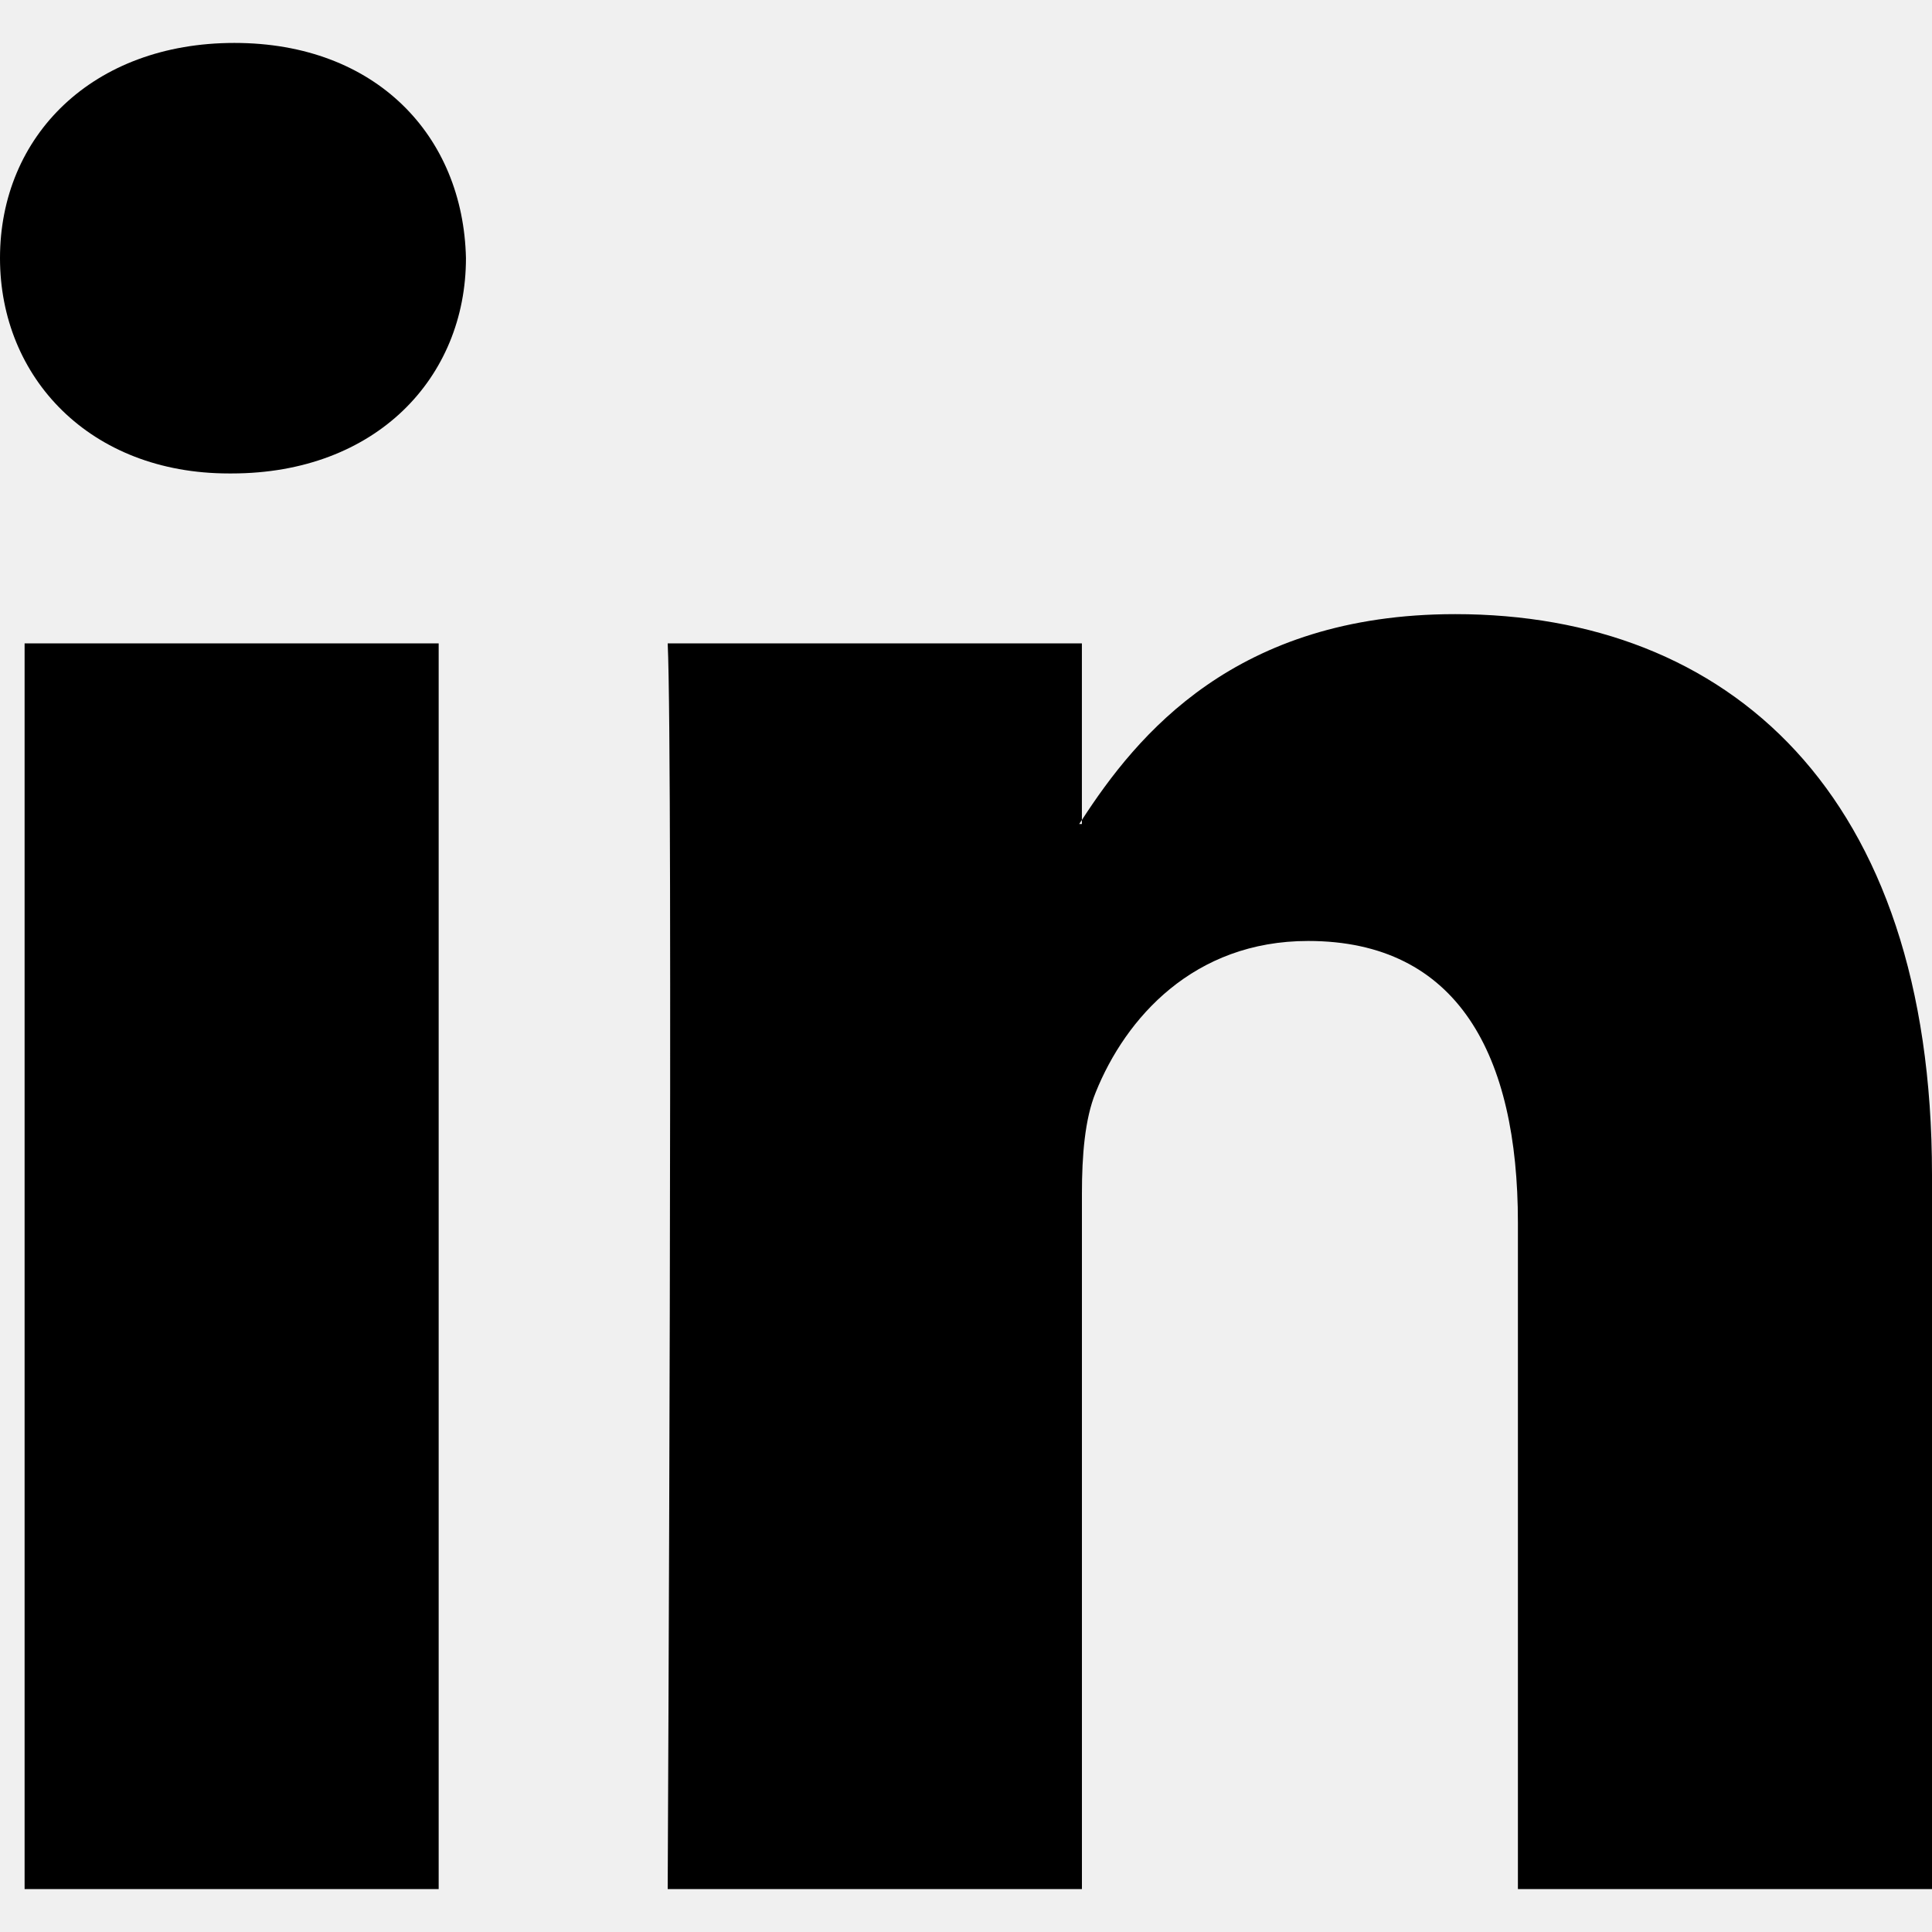
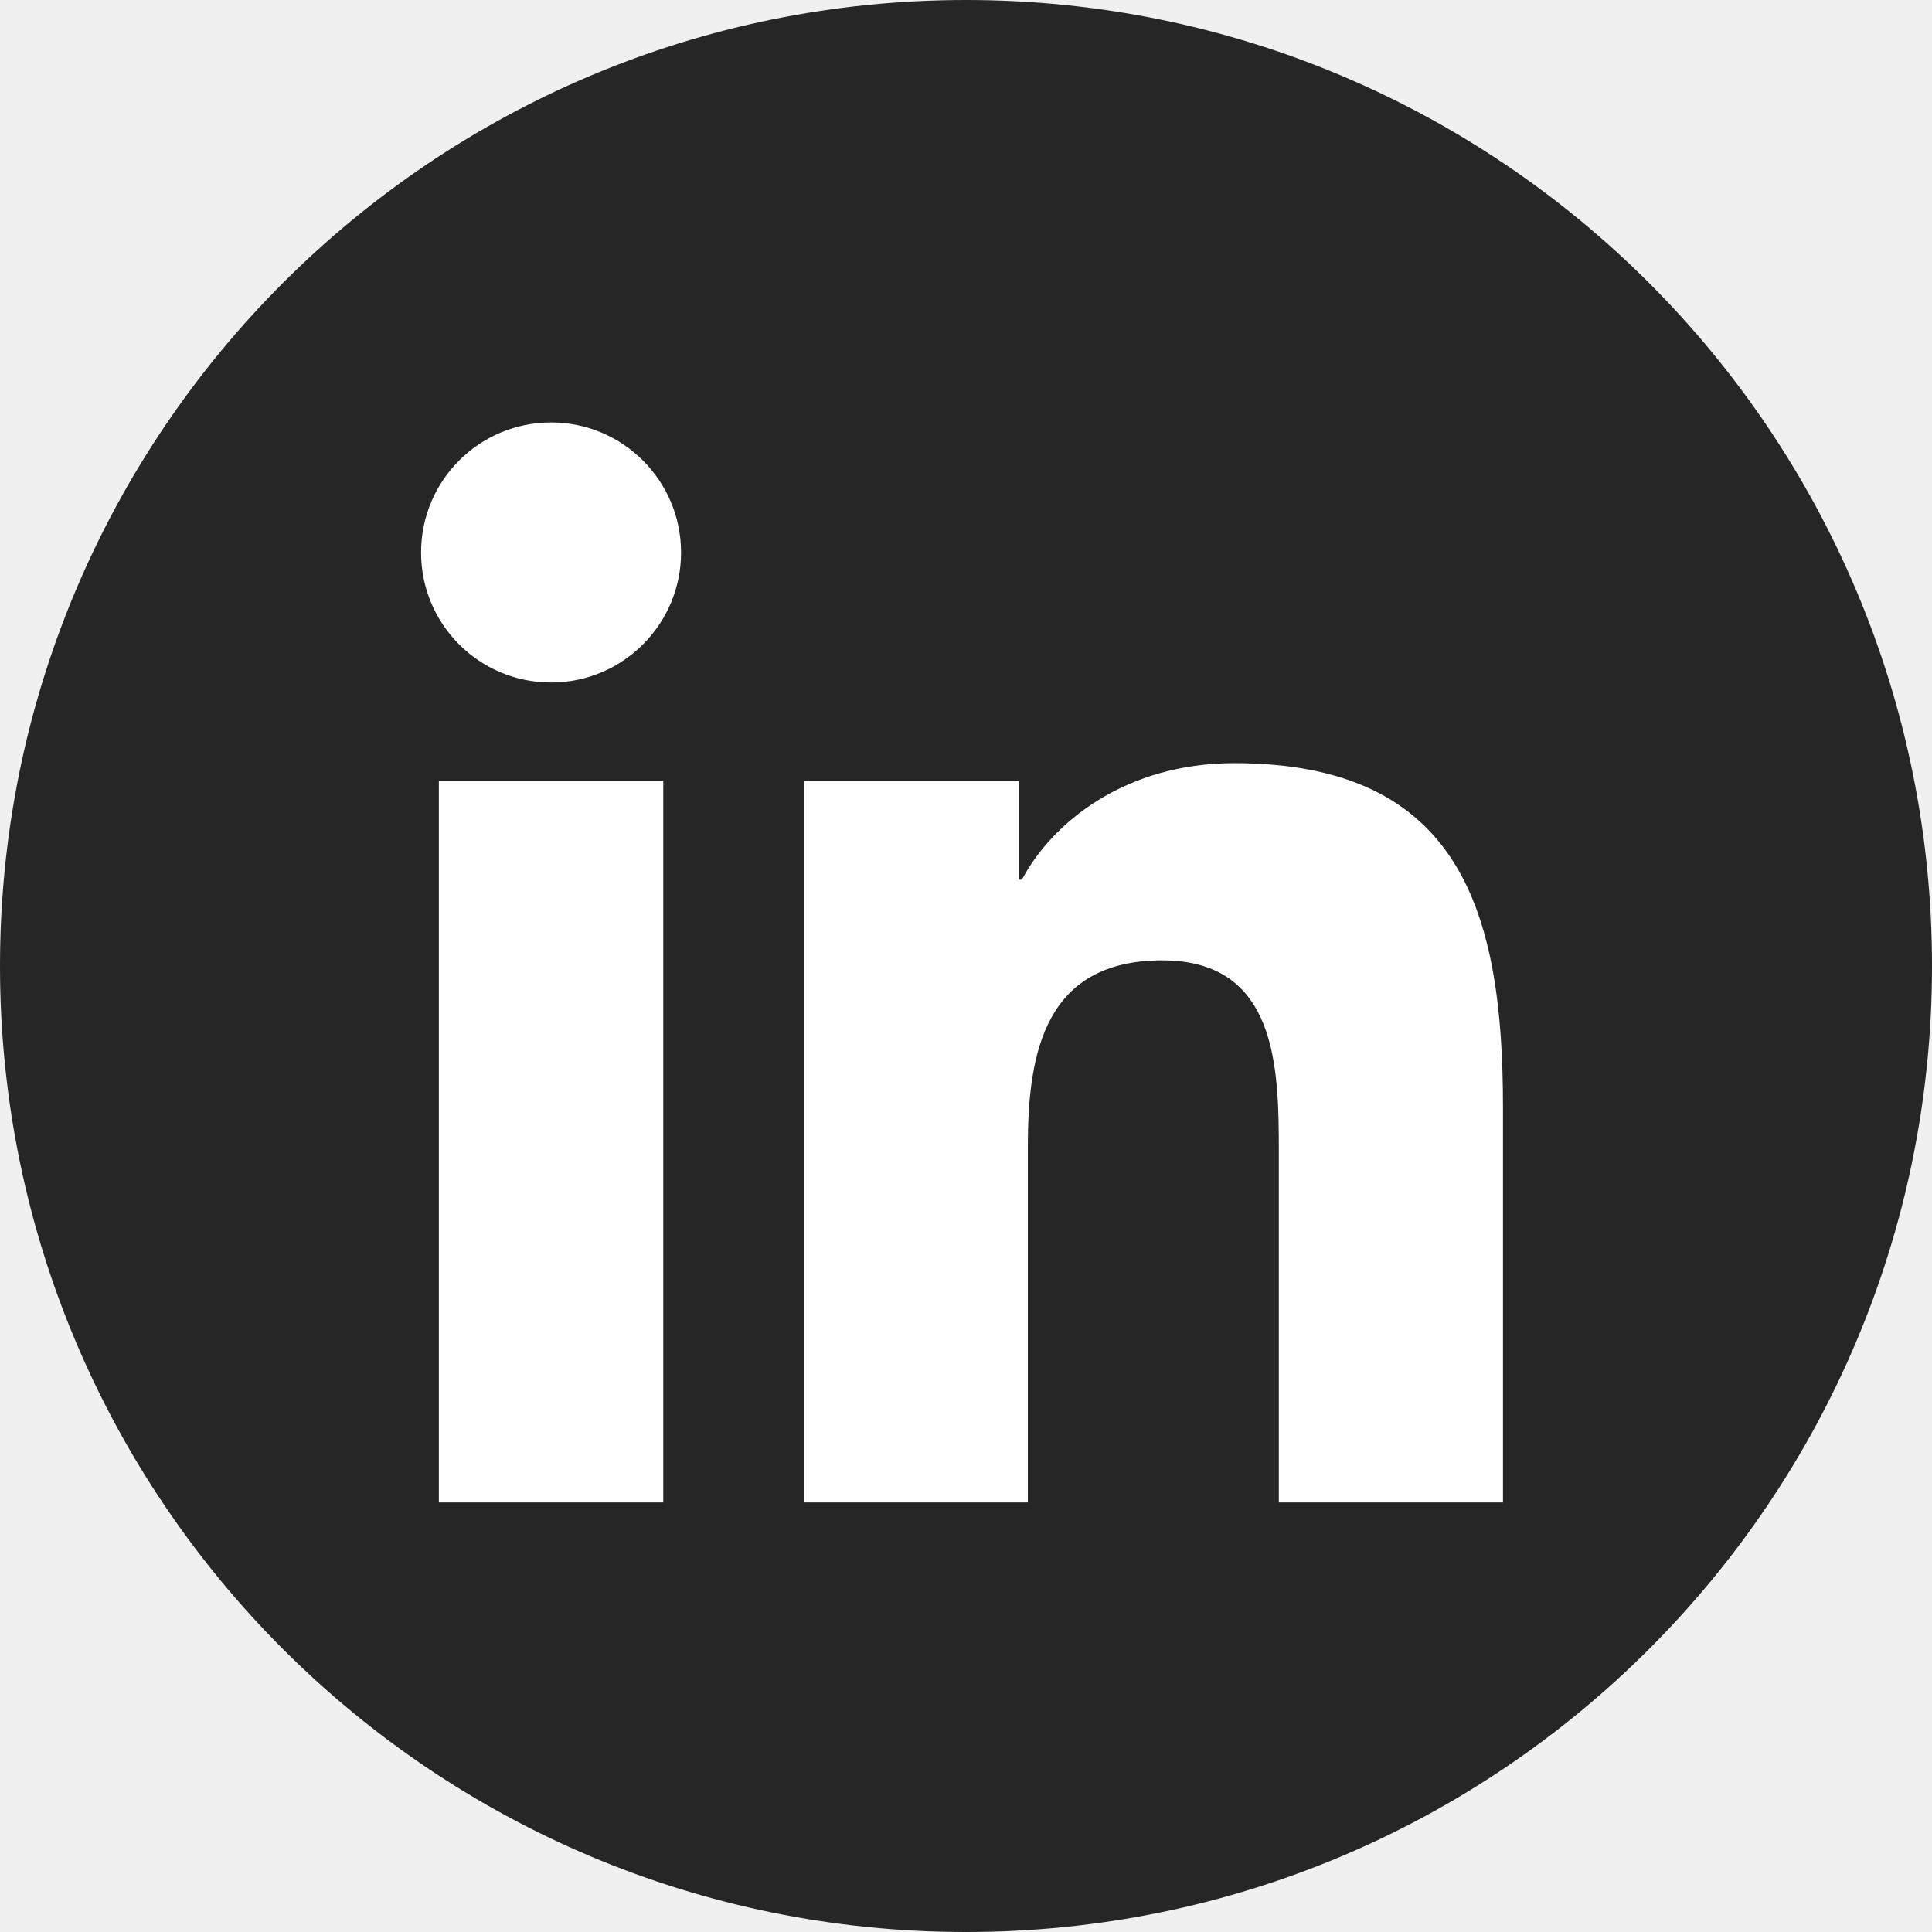
- <svg xmlns="http://www.w3.org/2000/svg" version="1.1" id="Capa_1" x="0px" y="0px" width="430.117px" height="430.117px" viewBox="0 0 430.117 430.117" style="enable-background:new 0 0 430.117 430.117;" xml:space="preserve">
+ <svg xmlns="http://www.w3.org/2000/svg" version="1.1" id="Linkedin" x="0px" y="0px" viewBox="0 0 128 128" enable-background="new 0 0 128 128" xml:space="preserve">
  <g>
-     <path id="LinkedIn" d="M430.117,261.543V420.56h-92.188V272.193c0-37.271-13.334-62.707-46.703-62.707   c-25.473,0-40.632,17.142-47.301,33.724c-2.432,5.928-3.058,14.179-3.058,22.477V420.56h-92.219c0,0,1.242-251.285,0-277.32h92.21   v39.309c-0.187,0.294-0.43,0.611-0.606,0.896h0.606v-0.896c12.251-18.869,34.13-45.824,83.102-45.824   C384.633,136.724,430.117,176.361,430.117,261.543z M52.183,9.558C20.635,9.558,0,30.251,0,57.463   c0,26.619,20.038,47.94,50.959,47.94h0.616c32.159,0,52.159-21.317,52.159-47.94C103.128,30.251,83.734,9.558,52.183,9.558z    M5.477,420.56h92.184v-277.32H5.477V420.56z" />
+     <circle id="linkedin-back" fill="#262626" cx="64" cy="64" r="64" />
+     <g id="linkedin-linkedin">
+       <path fill="#FFFFFF" d="M29.075,51.747h14.869V99.54H29.075V51.747z M36.514,27.989c4.751,0,8.608,3.859,8.608,8.614    c0,4.755-3.857,8.614-8.608,8.614c-4.771,0-8.617-3.859-8.617-8.614C27.896,31.849,31.743,27.989,36.514,27.989" />
+       <path fill="#FFFFFF" d="M53.262,51.747H67.5v6.534h0.204c1.98-3.757,6.827-7.72,14.054-7.72    c15.039,0,17.818,9.896,17.818,22.767V99.54H84.725V76.298c0-5.542-0.096-12.672-7.719-12.672    c-7.729,0-8.908,6.04-8.908,12.275V99.54H53.262V51.747z" />
+     </g>
  </g>
-   <g>
- </g>
-   <g>
- </g>
-   <g>
- </g>
-   <g>
- </g>
-   <g>
- </g>
-   <g>
- </g>
-   <g>
- </g>
-   <g>
- </g>
-   <g>
- </g>
-   <g>
- </g>
-   <g>
- </g>
-   <g>
- </g>
-   <g>
- </g>
-   <g>
- </g>
-   <g>
- </g>
</svg>
